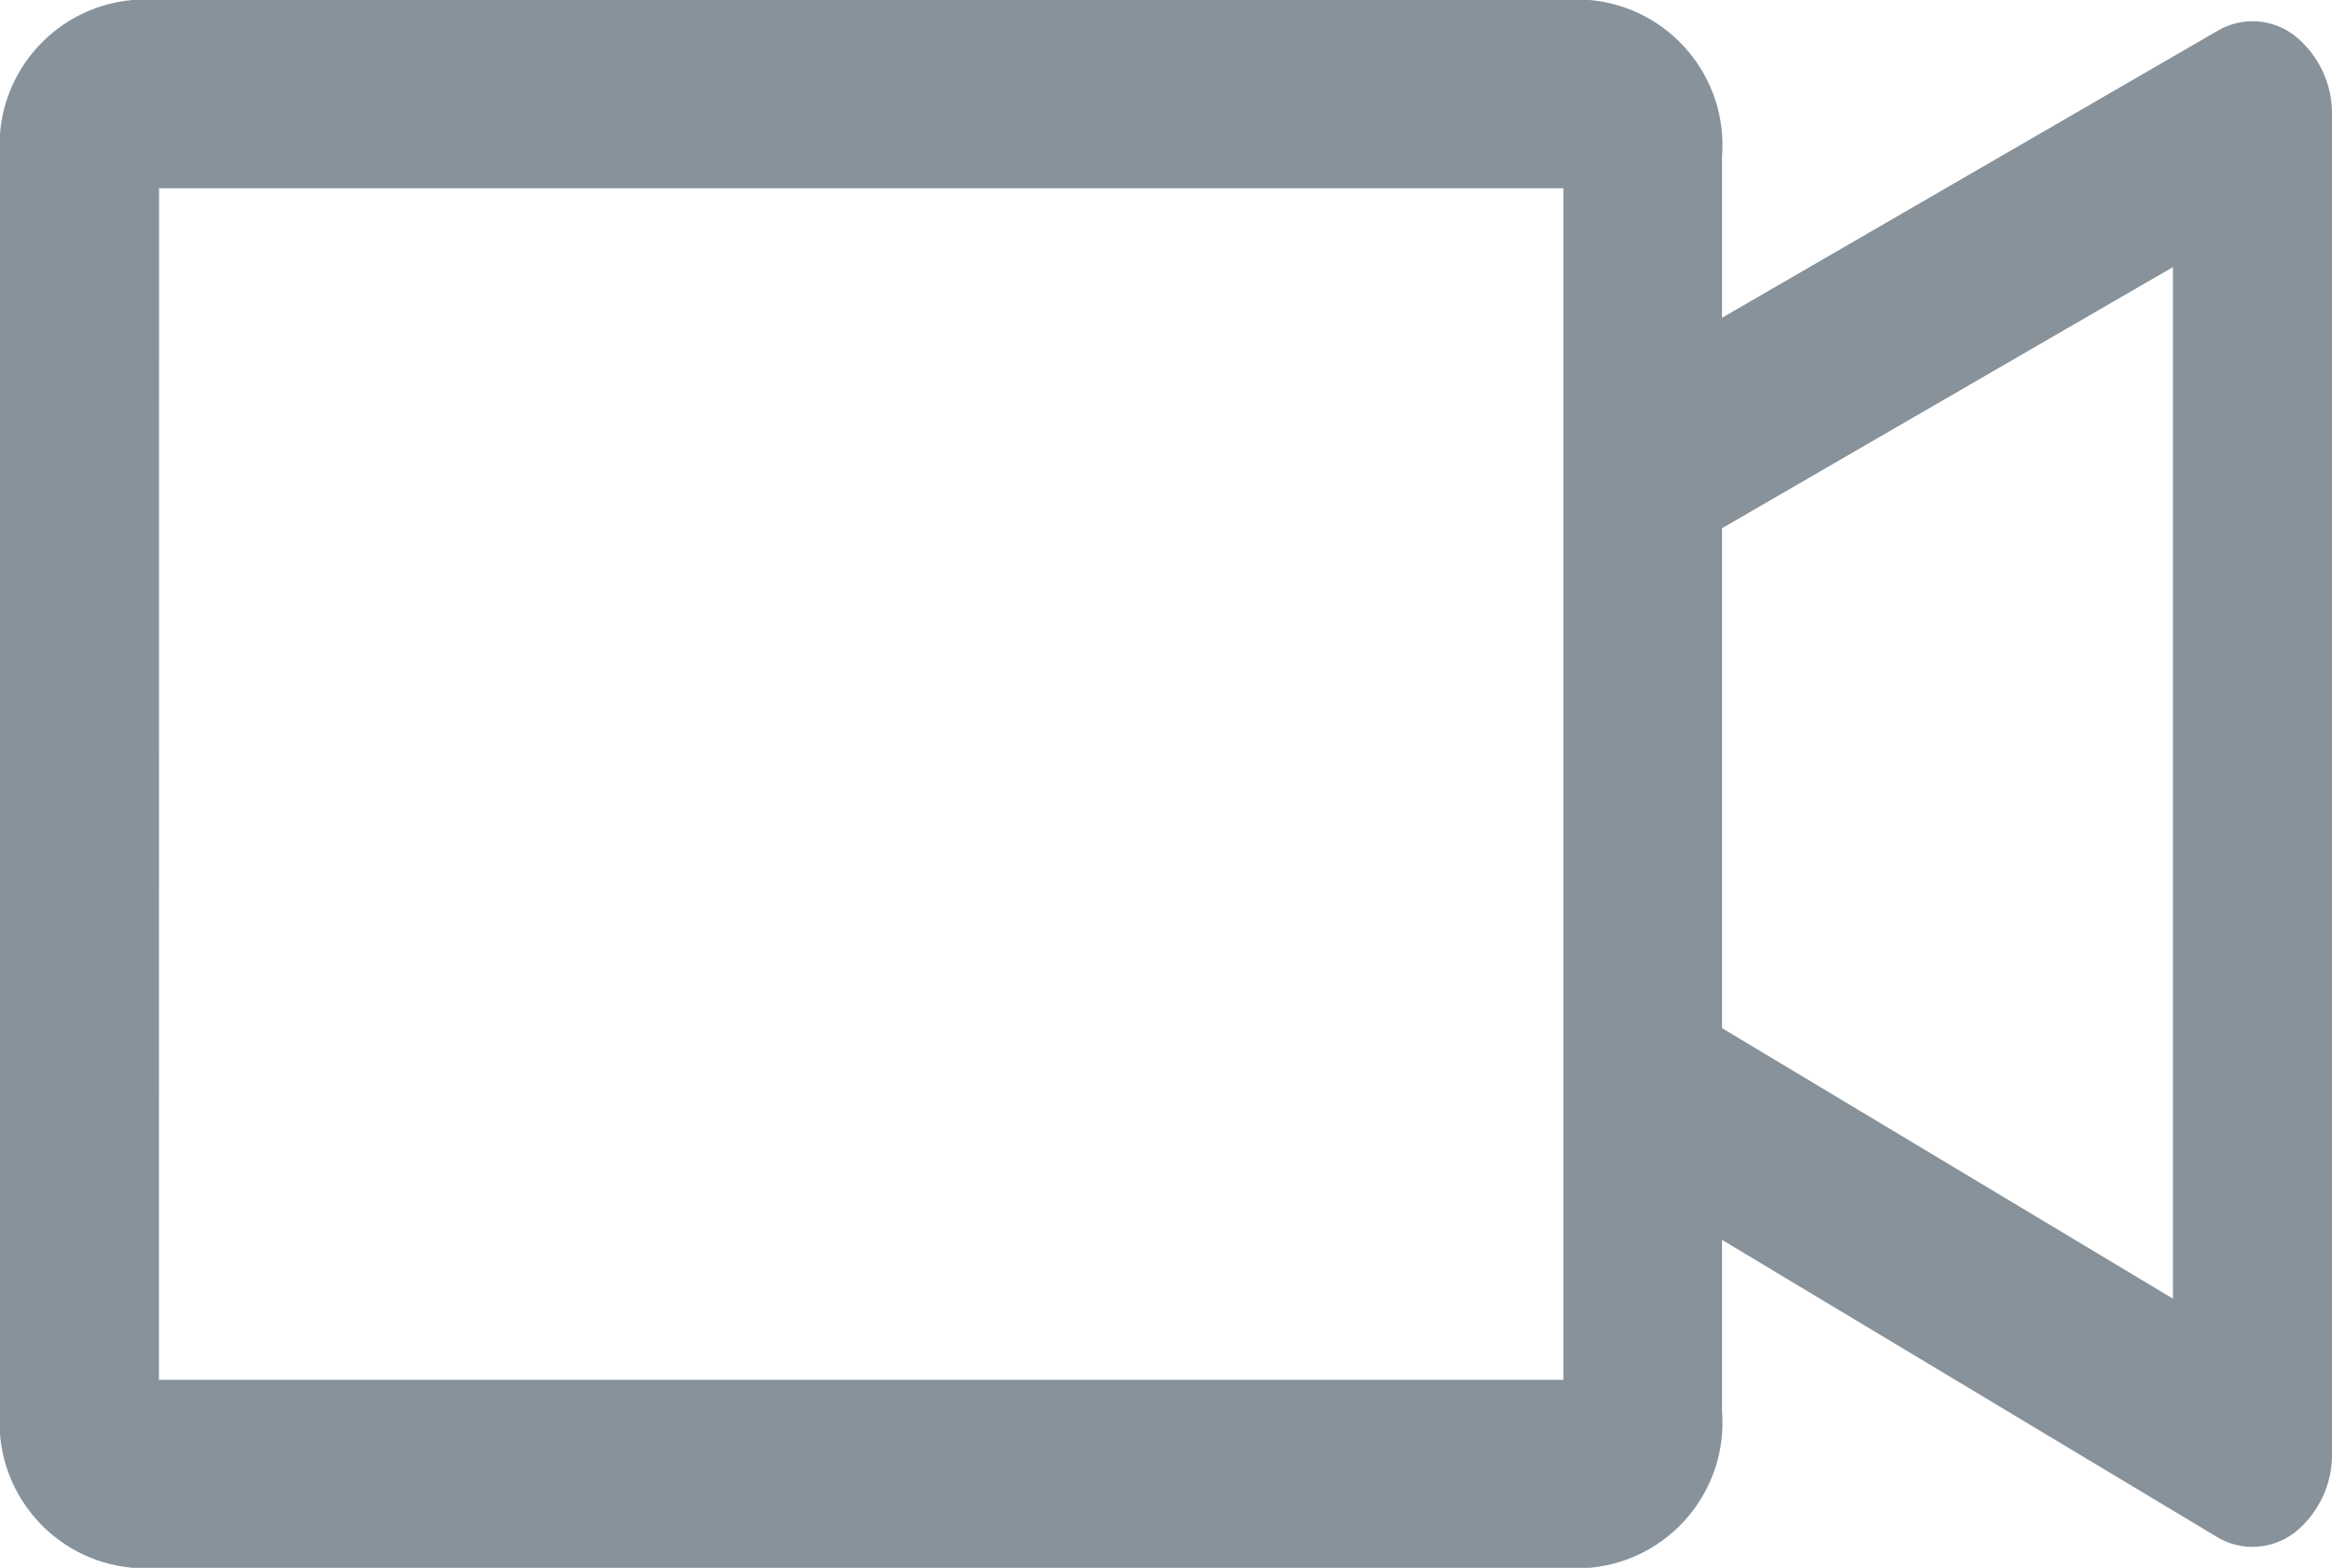
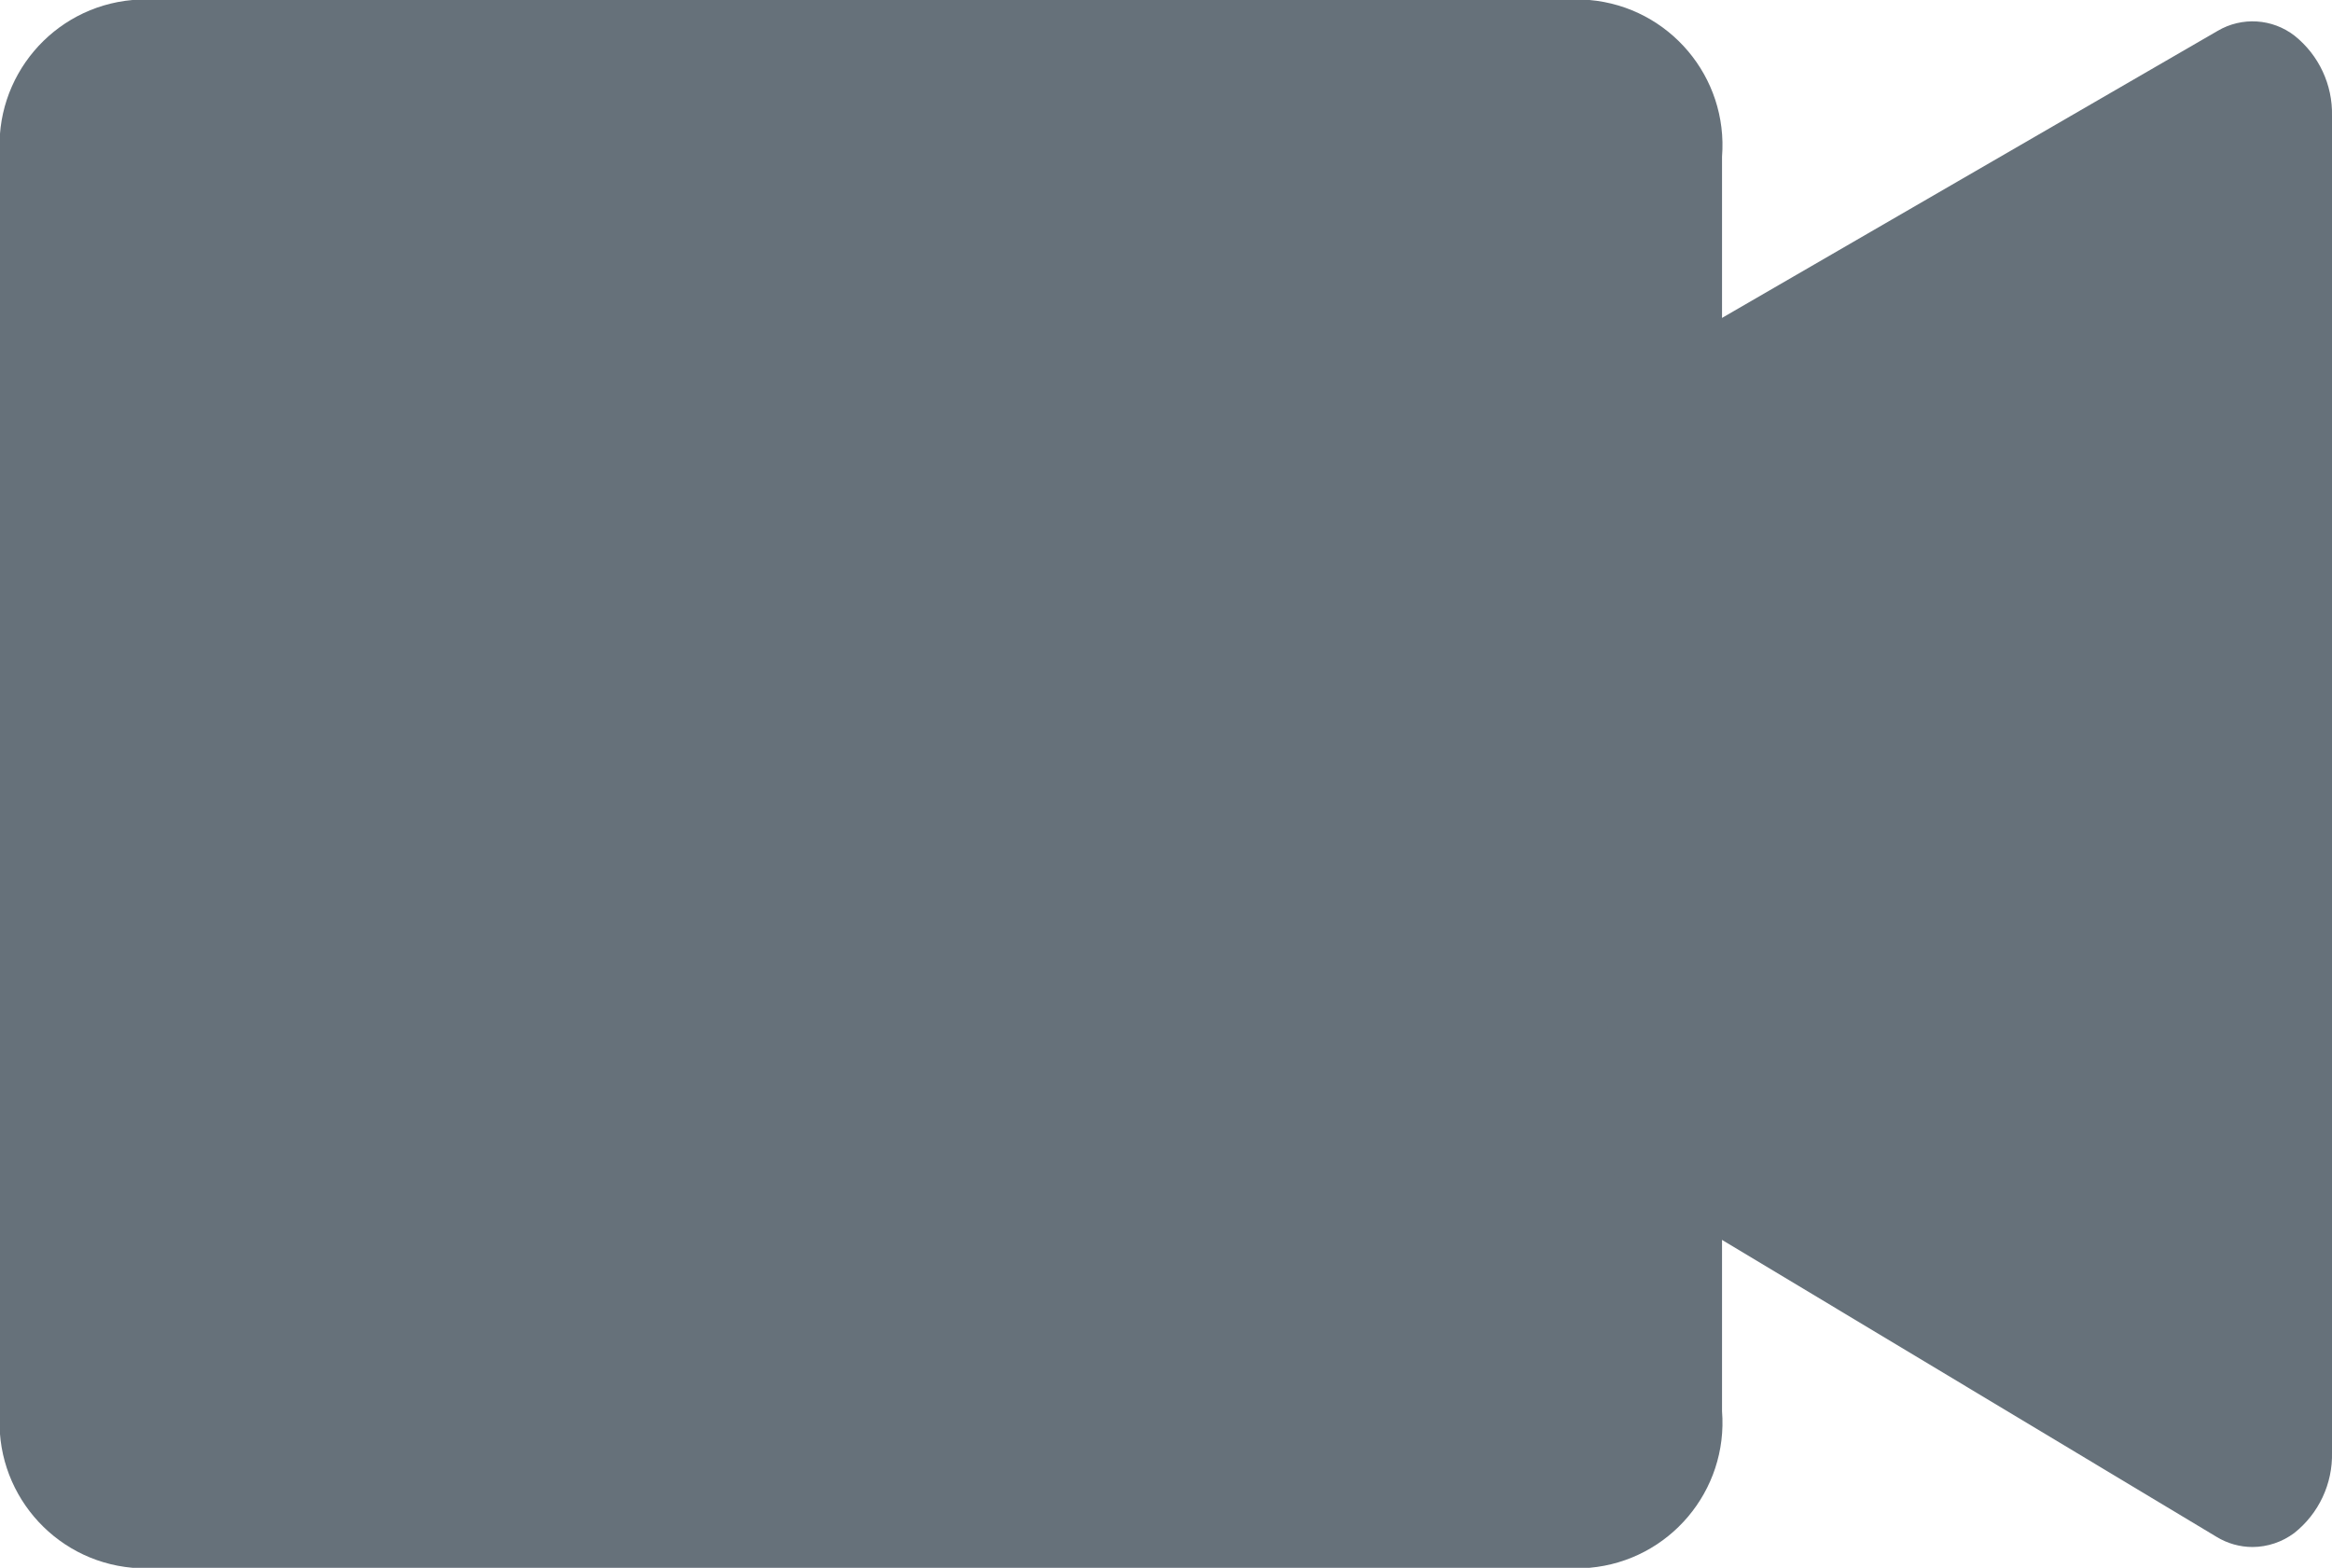
<svg xmlns="http://www.w3.org/2000/svg" width="19.192" height="12.904" viewBox="0 0 19.192 12.904">
  <g transform="translate(0 0)">
-     <path d="M134.908,110.545H146.9a1.2,1.2,0,0,1,1.09,1.29v10.323a1.2,1.2,0,0,1-1.09,1.29H134.908a1.2,1.2,0,0,1-1.09-1.29V111.835A1.2,1.2,0,0,1,134.908,110.545Zm.218,11.356h11.559v-9.807H135.127Z" transform="translate(-133.818 -110.545)" fill="#87929b" />
+     <path d="M134.908,110.545H146.9a1.2,1.2,0,0,1,1.09,1.29v10.323a1.2,1.2,0,0,1-1.09,1.29H134.908a1.2,1.2,0,0,1-1.09-1.29V111.835A1.2,1.2,0,0,1,134.908,110.545Z" transform="translate(-133.818 -110.545)" fill="#66717a" />
  </g>
  <g transform="translate(13.227 0.175)">
-     <path d="M.589,123.276l4.067,2.44v-8.49L.581,119.586l-.573-1.4,5.016-2.905a.565.565,0,0,1,.633.04.82.82,0,0,1,.308.66v11a.82.82,0,0,1-.311.663.579.579,0,0,1-.343.115.57.57,0,0,1-.295-.083L0,124.665Z" transform="translate(0 -115.203)" fill="#87929b" />
+     <path d="M.008,118.187l5.016-2.905a.565.565,0,0,1,.633.04.82.82,0,0,1,.308.66v11a.82.82,0,0,1-.311.663.579.579,0,0,1-.343.115.57.57,0,0,1-.295-.083L0,124.665Z" transform="translate(0 -115.203)" fill="#66717a" />
  </g>
</svg>
